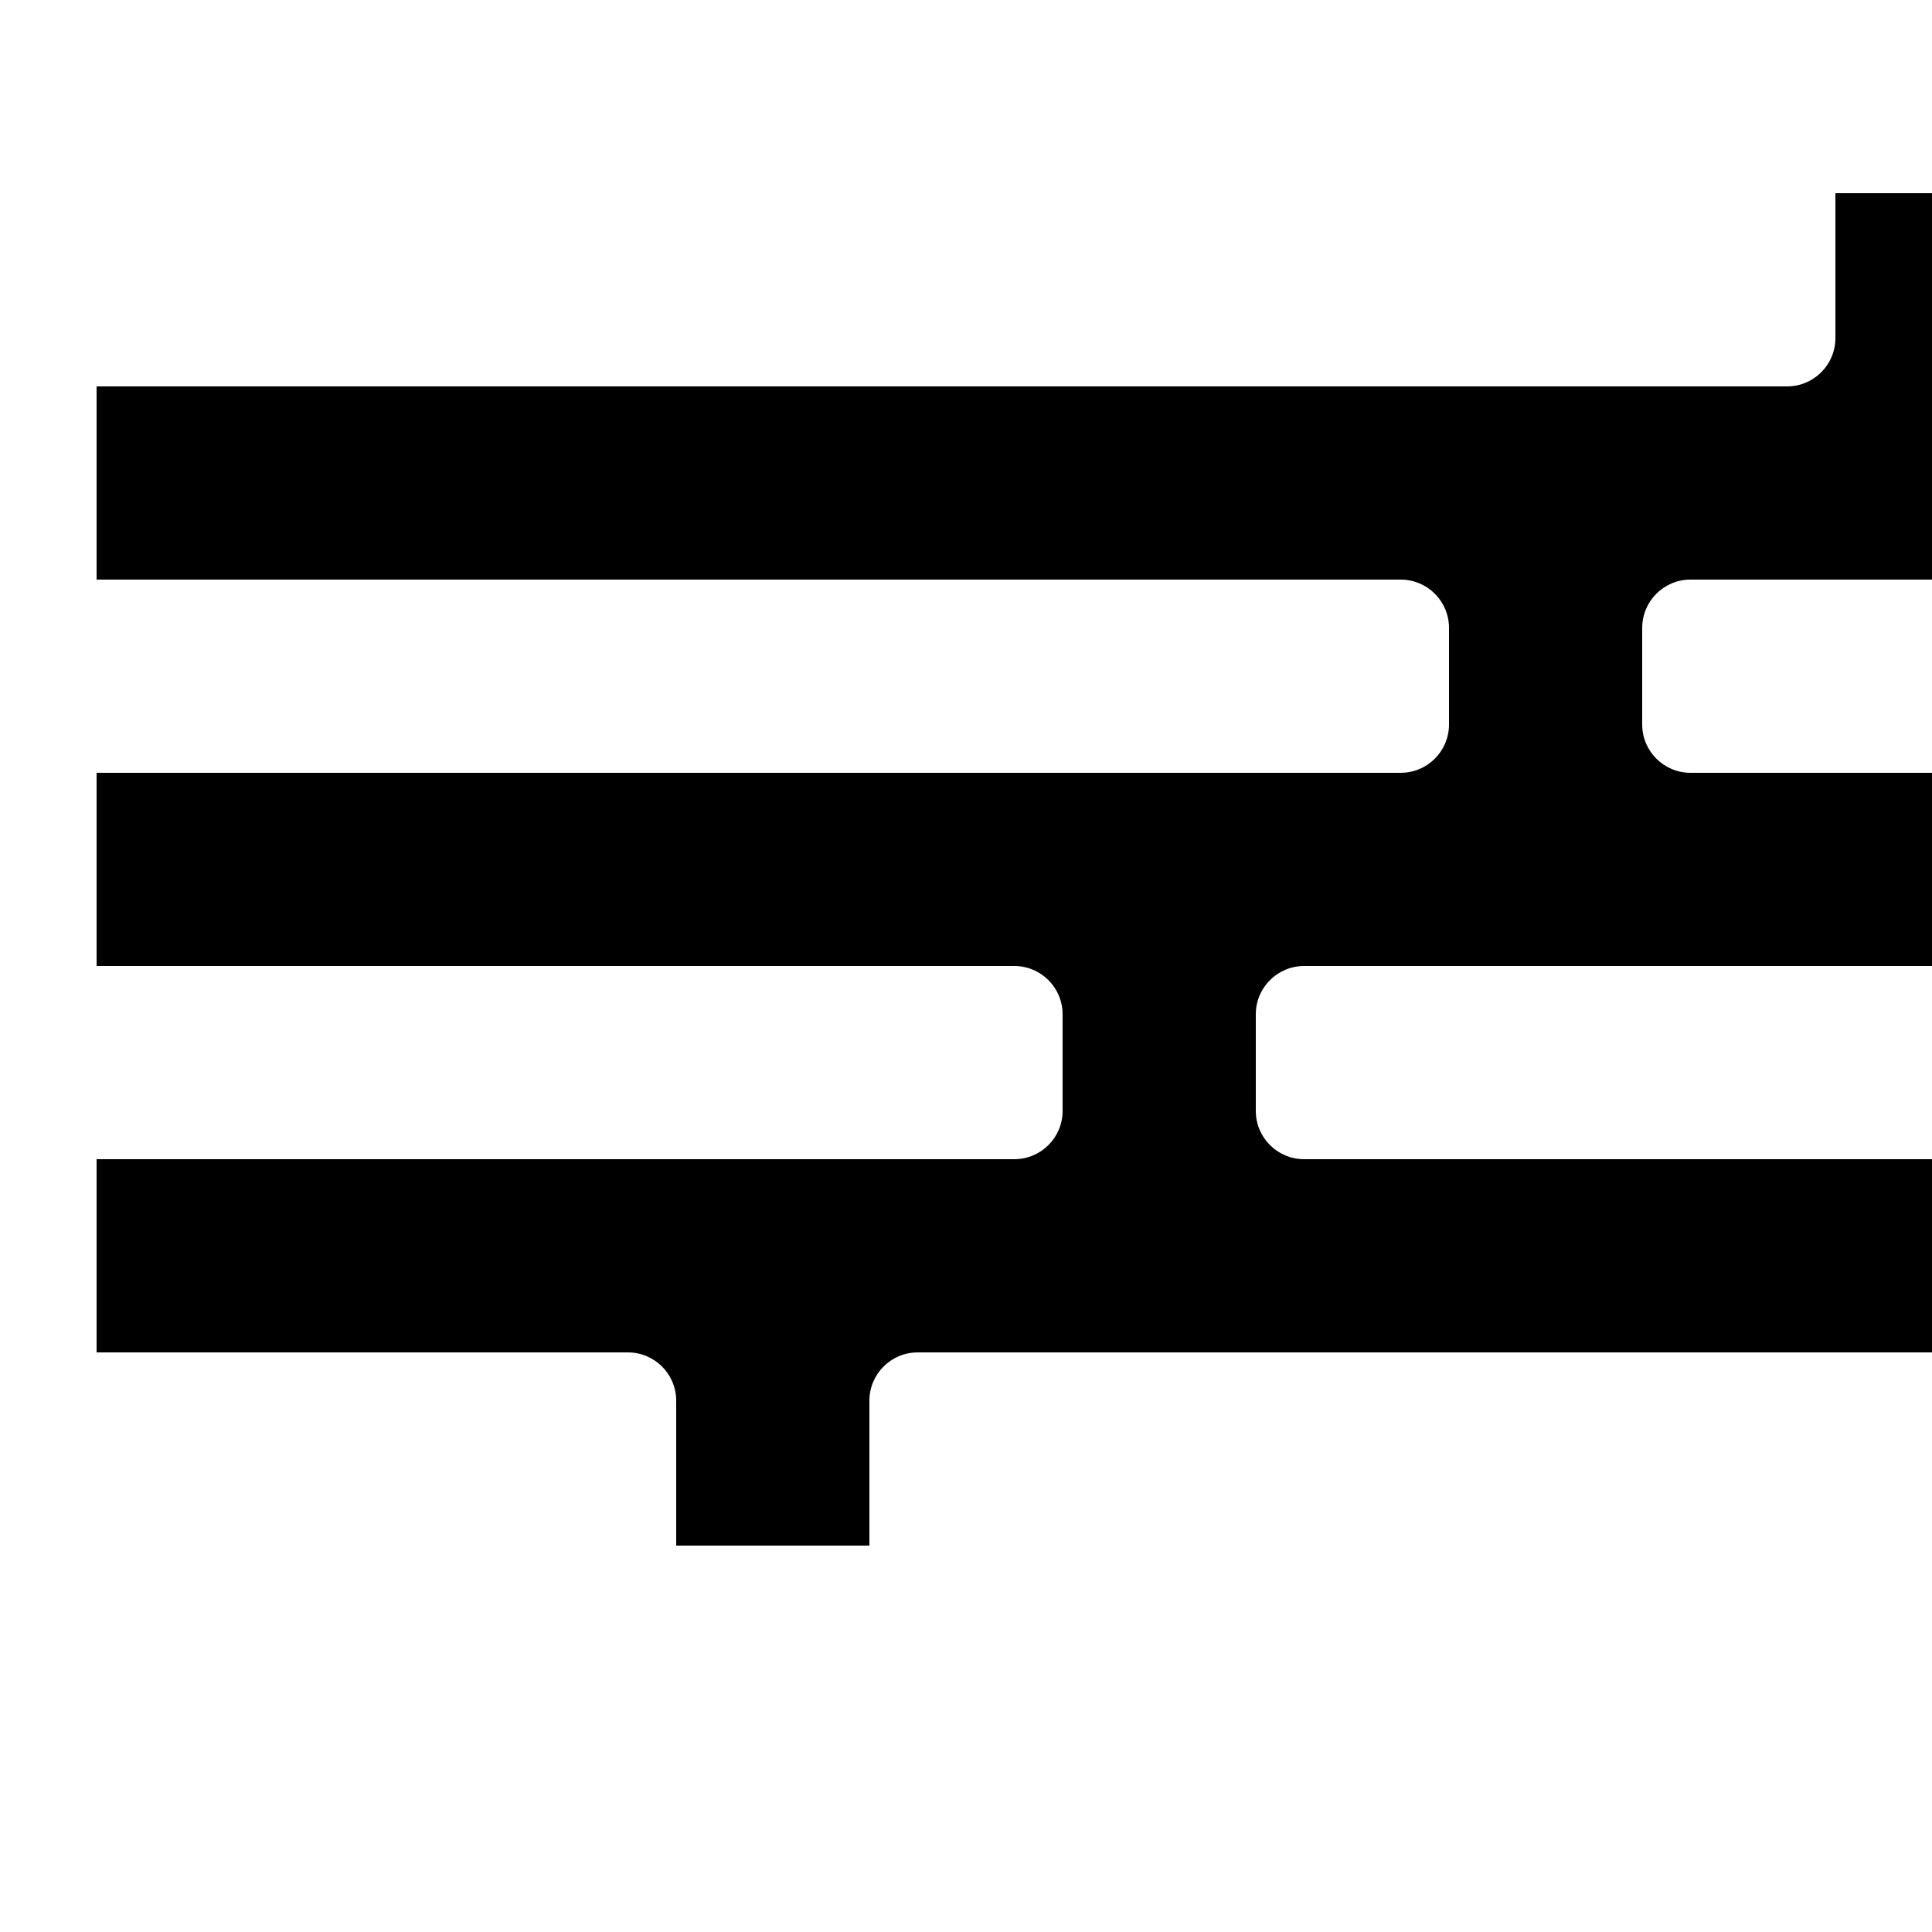
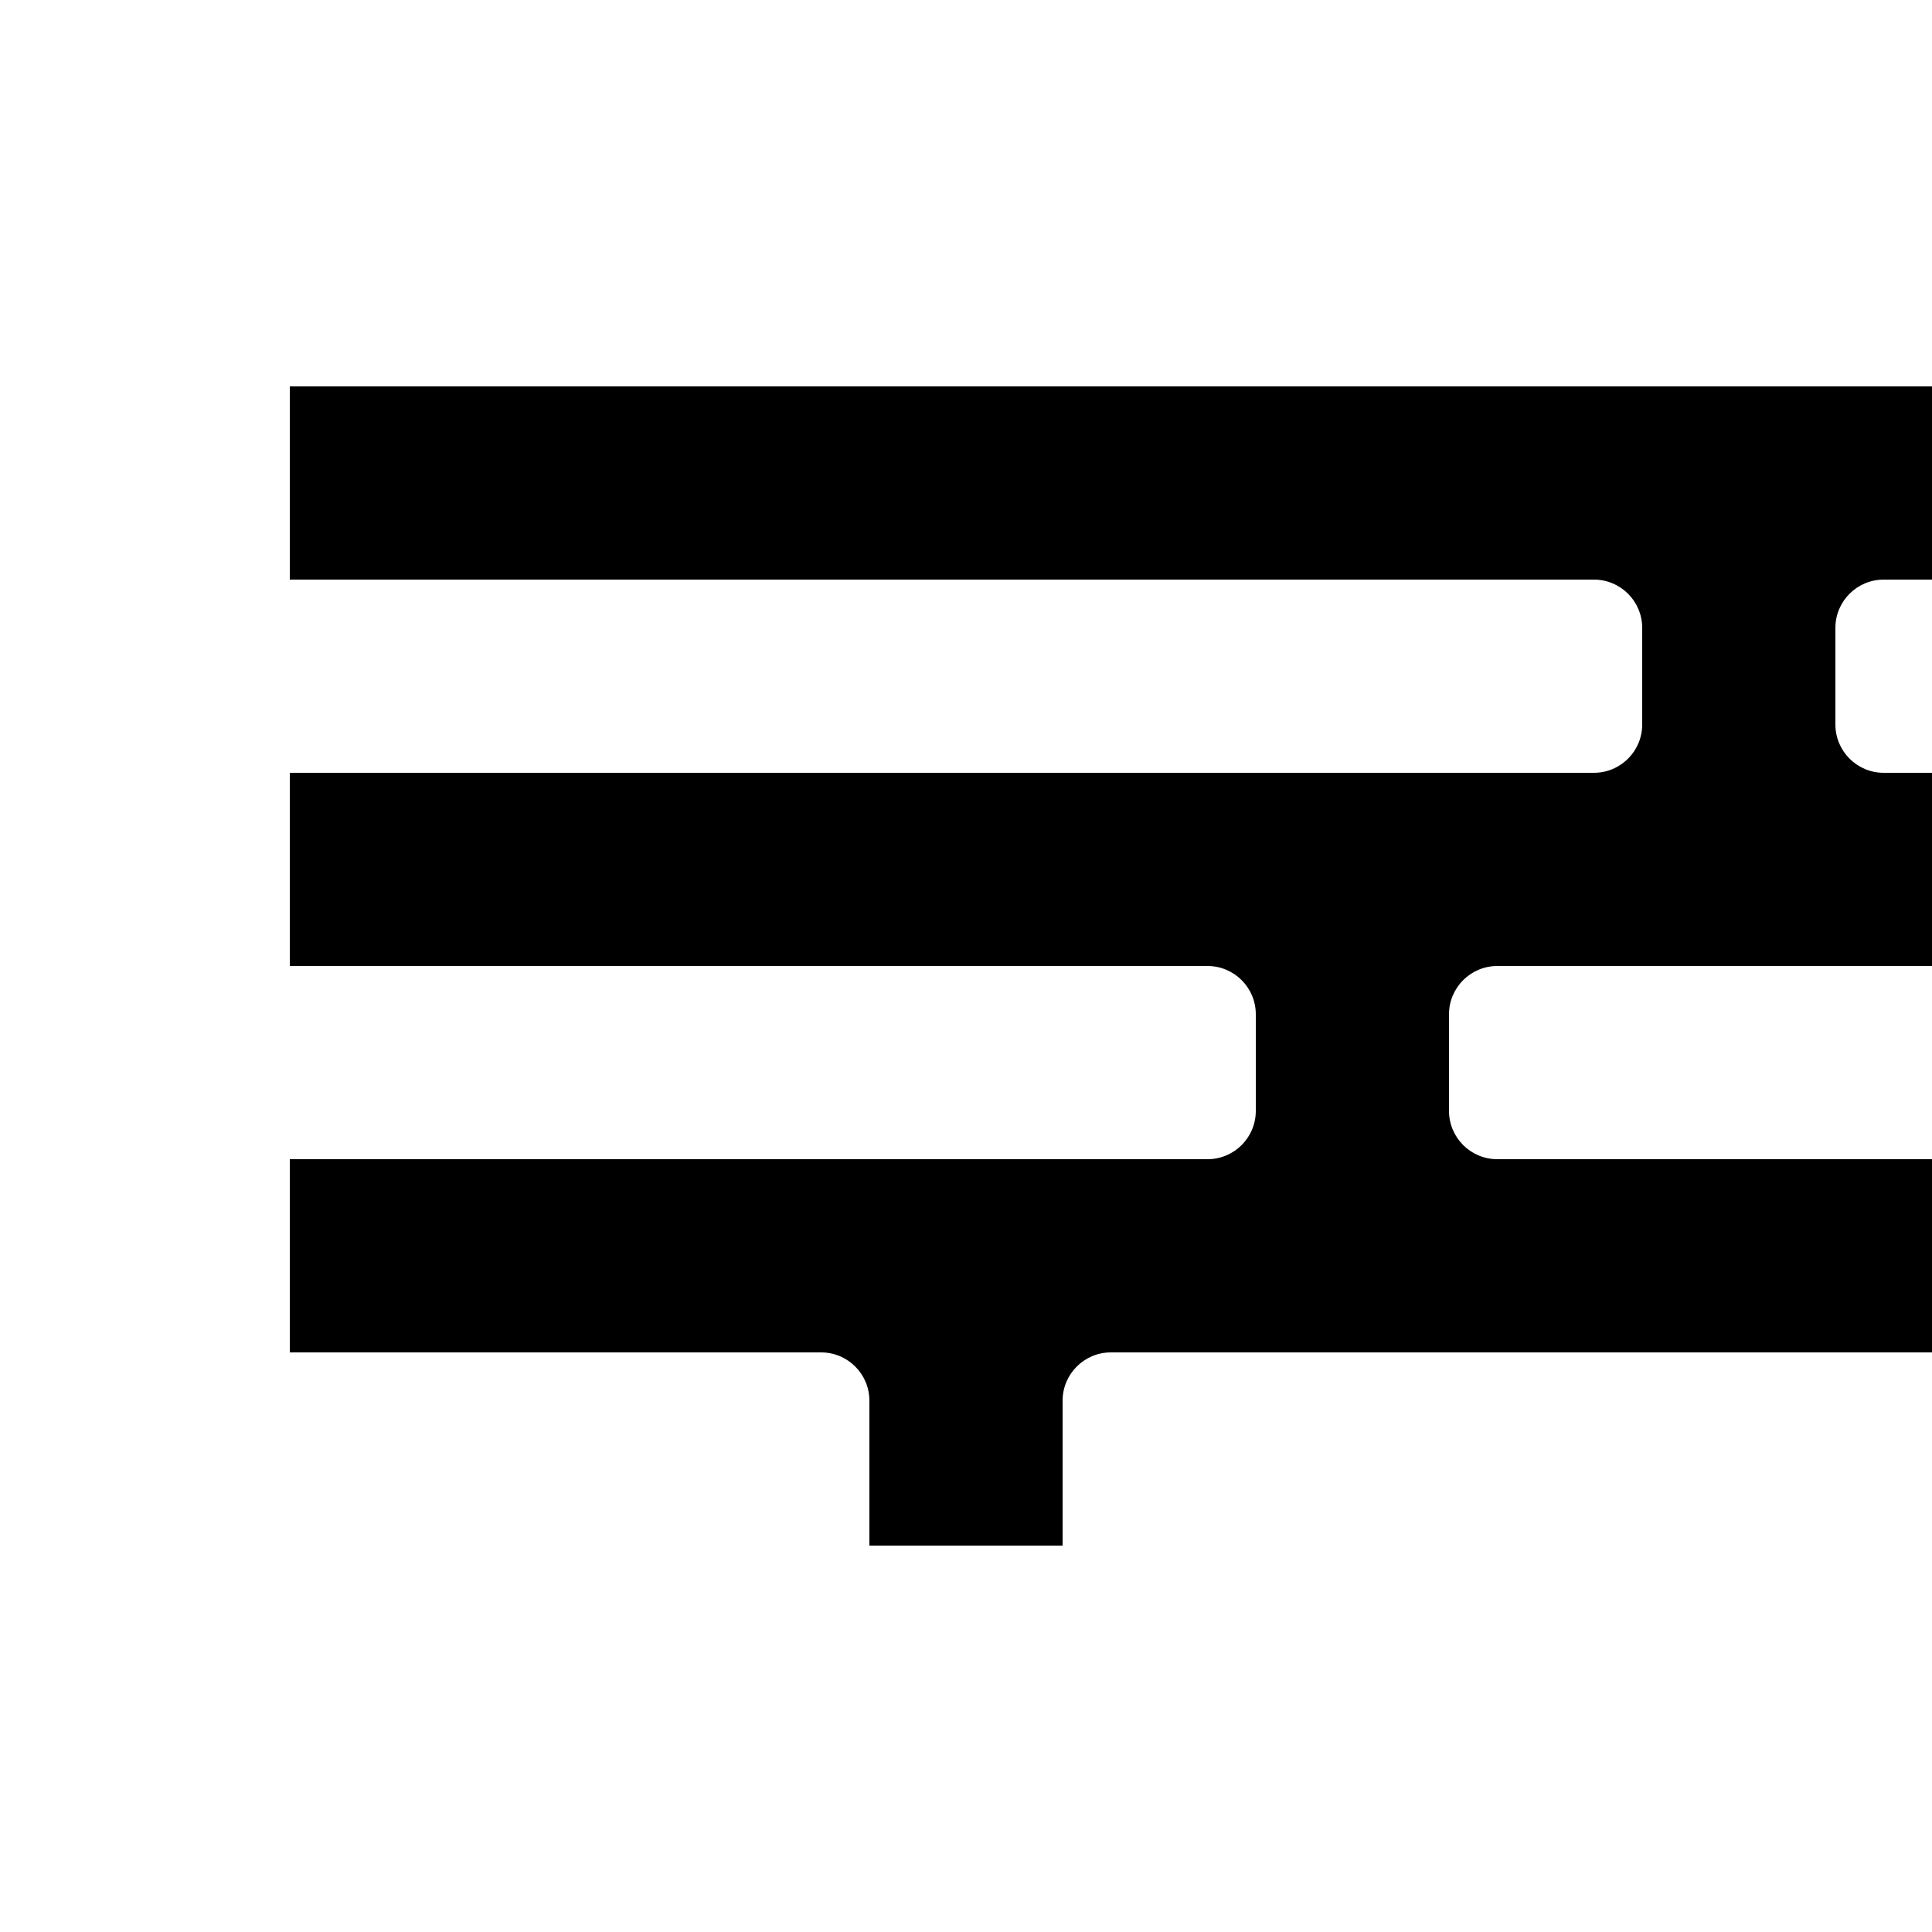
<svg xmlns="http://www.w3.org/2000/svg" viewBox="0 0 1000 1000" data-fontmaker-normalized="1">
  <g id="glyph" fill="#000000">
-     <path d="M50.0 200.0H150.0H250.0H350.0H450.0H550.0H650.0H750.0H850.0H925.0C938.807 200.0 950.0 188.807 950.0 175.0V100.0H1050.0V175.0C1050.0 188.807 1061.19 200.0 1075.0 200.0H1150.0H1250.0H1350.0V300.0H1250.0H1150.0H1050.0H950.0H875.0C861.193 300.0 850.0 311.193 850.0 325.0V375.0C850.0 388.807 861.193 400.0 875.0 400.0H950.0H1050.0H1150.0H1250.0H1350.0V500.0H1250.0H1150.0H1050.0H950.0H850.0H750.0H675.0C661.193 500.0 650.0 511.193 650.0 525.0V575.0C650.0 588.807 661.193 600.0 675.0 600.0H750.0H850.0H950.0H1050.0H1150.0H1250.0H1350.0V700.0H1250.0H1150.0H1050.0H950.0H850.0H750.0H650.0H550.0H475.0C461.193 700.0 450.0 711.193 450.0 725.0V800.0H350.0V725.0C350.0 711.193 338.807 700.0 325.0 700.0H250.0H150.0H50.0V600.0H150.0H250.0H350.0H450.0H525.0C538.807 600.0 550.0 588.807 550.0 575.0V525.0C550.0 511.193 538.807 500.0 525.0 500.0H450.0H350.0H250.0H150.0H50.0V400.0H150.0H250.0H350.0H450.0H550.0H650.0H725.0C738.807 400.0 750.0 388.807 750.0 375.0V325.0C750.0 311.193 738.807 300.0 725.0 300.0H650.0H550.0H450.0H350.0H250.0H150.0H50.0V200.0Z" />
+     <path d="M150.0 200.0H250.0H350.0H450.0H550.0H650.0H750.0H850.0H950.0H1025.0C1038.81 200.0 1050.0 188.807 1050.0 175.0V100.0H1150.0V175.0C1150.0 188.807 1161.19 200.0 1175.0 200.0H1250.0H1350.0H1450.0V300.0H1350.0H1250.0H1150.0H1050.0H975.0C961.193 300.0 950.0 311.193 950.0 325.0V375.0C950.0 388.807 961.193 400.0 975.0 400.0H1050.0H1150.0H1250.0H1350.0H1450.0V500.0H1350.0H1250.0H1150.0H1050.0H950.0H850.0H775.0C761.193 500.0 750.0 511.193 750.0 525.0V575.0C750.0 588.807 761.193 600.0 775.0 600.0H850.0H950.0H1050.0H1150.0H1250.0H1350.0H1450.0V700.0H1350.0H1250.0H1150.0H1050.0H950.0H850.0H750.0H650.0H575.0C561.193 700.0 550.0 711.193 550.0 725.0V800.0H450.0V725.0C450.0 711.193 438.807 700.0 425.0 700.0H350.0H250.0H150.0V600.0H250.0H350.0H450.0H550.0H625.0C638.807 600.0 650.0 588.807 650.0 575.0V525.0C650.0 511.193 638.807 500.0 625.0 500.0H550.0H450.0H350.0H250.0H150.0V400.0H250.0H350.0H450.0H550.0H650.0H750.0H825.0C838.807 400.0 850.0 388.807 850.0 375.0V325.0C850.0 311.193 838.807 300.0 825.0 300.0H750.0H650.0H550.0H450.0H350.0H250.0H150.0V200.0Z" />
  </g>
</svg>
